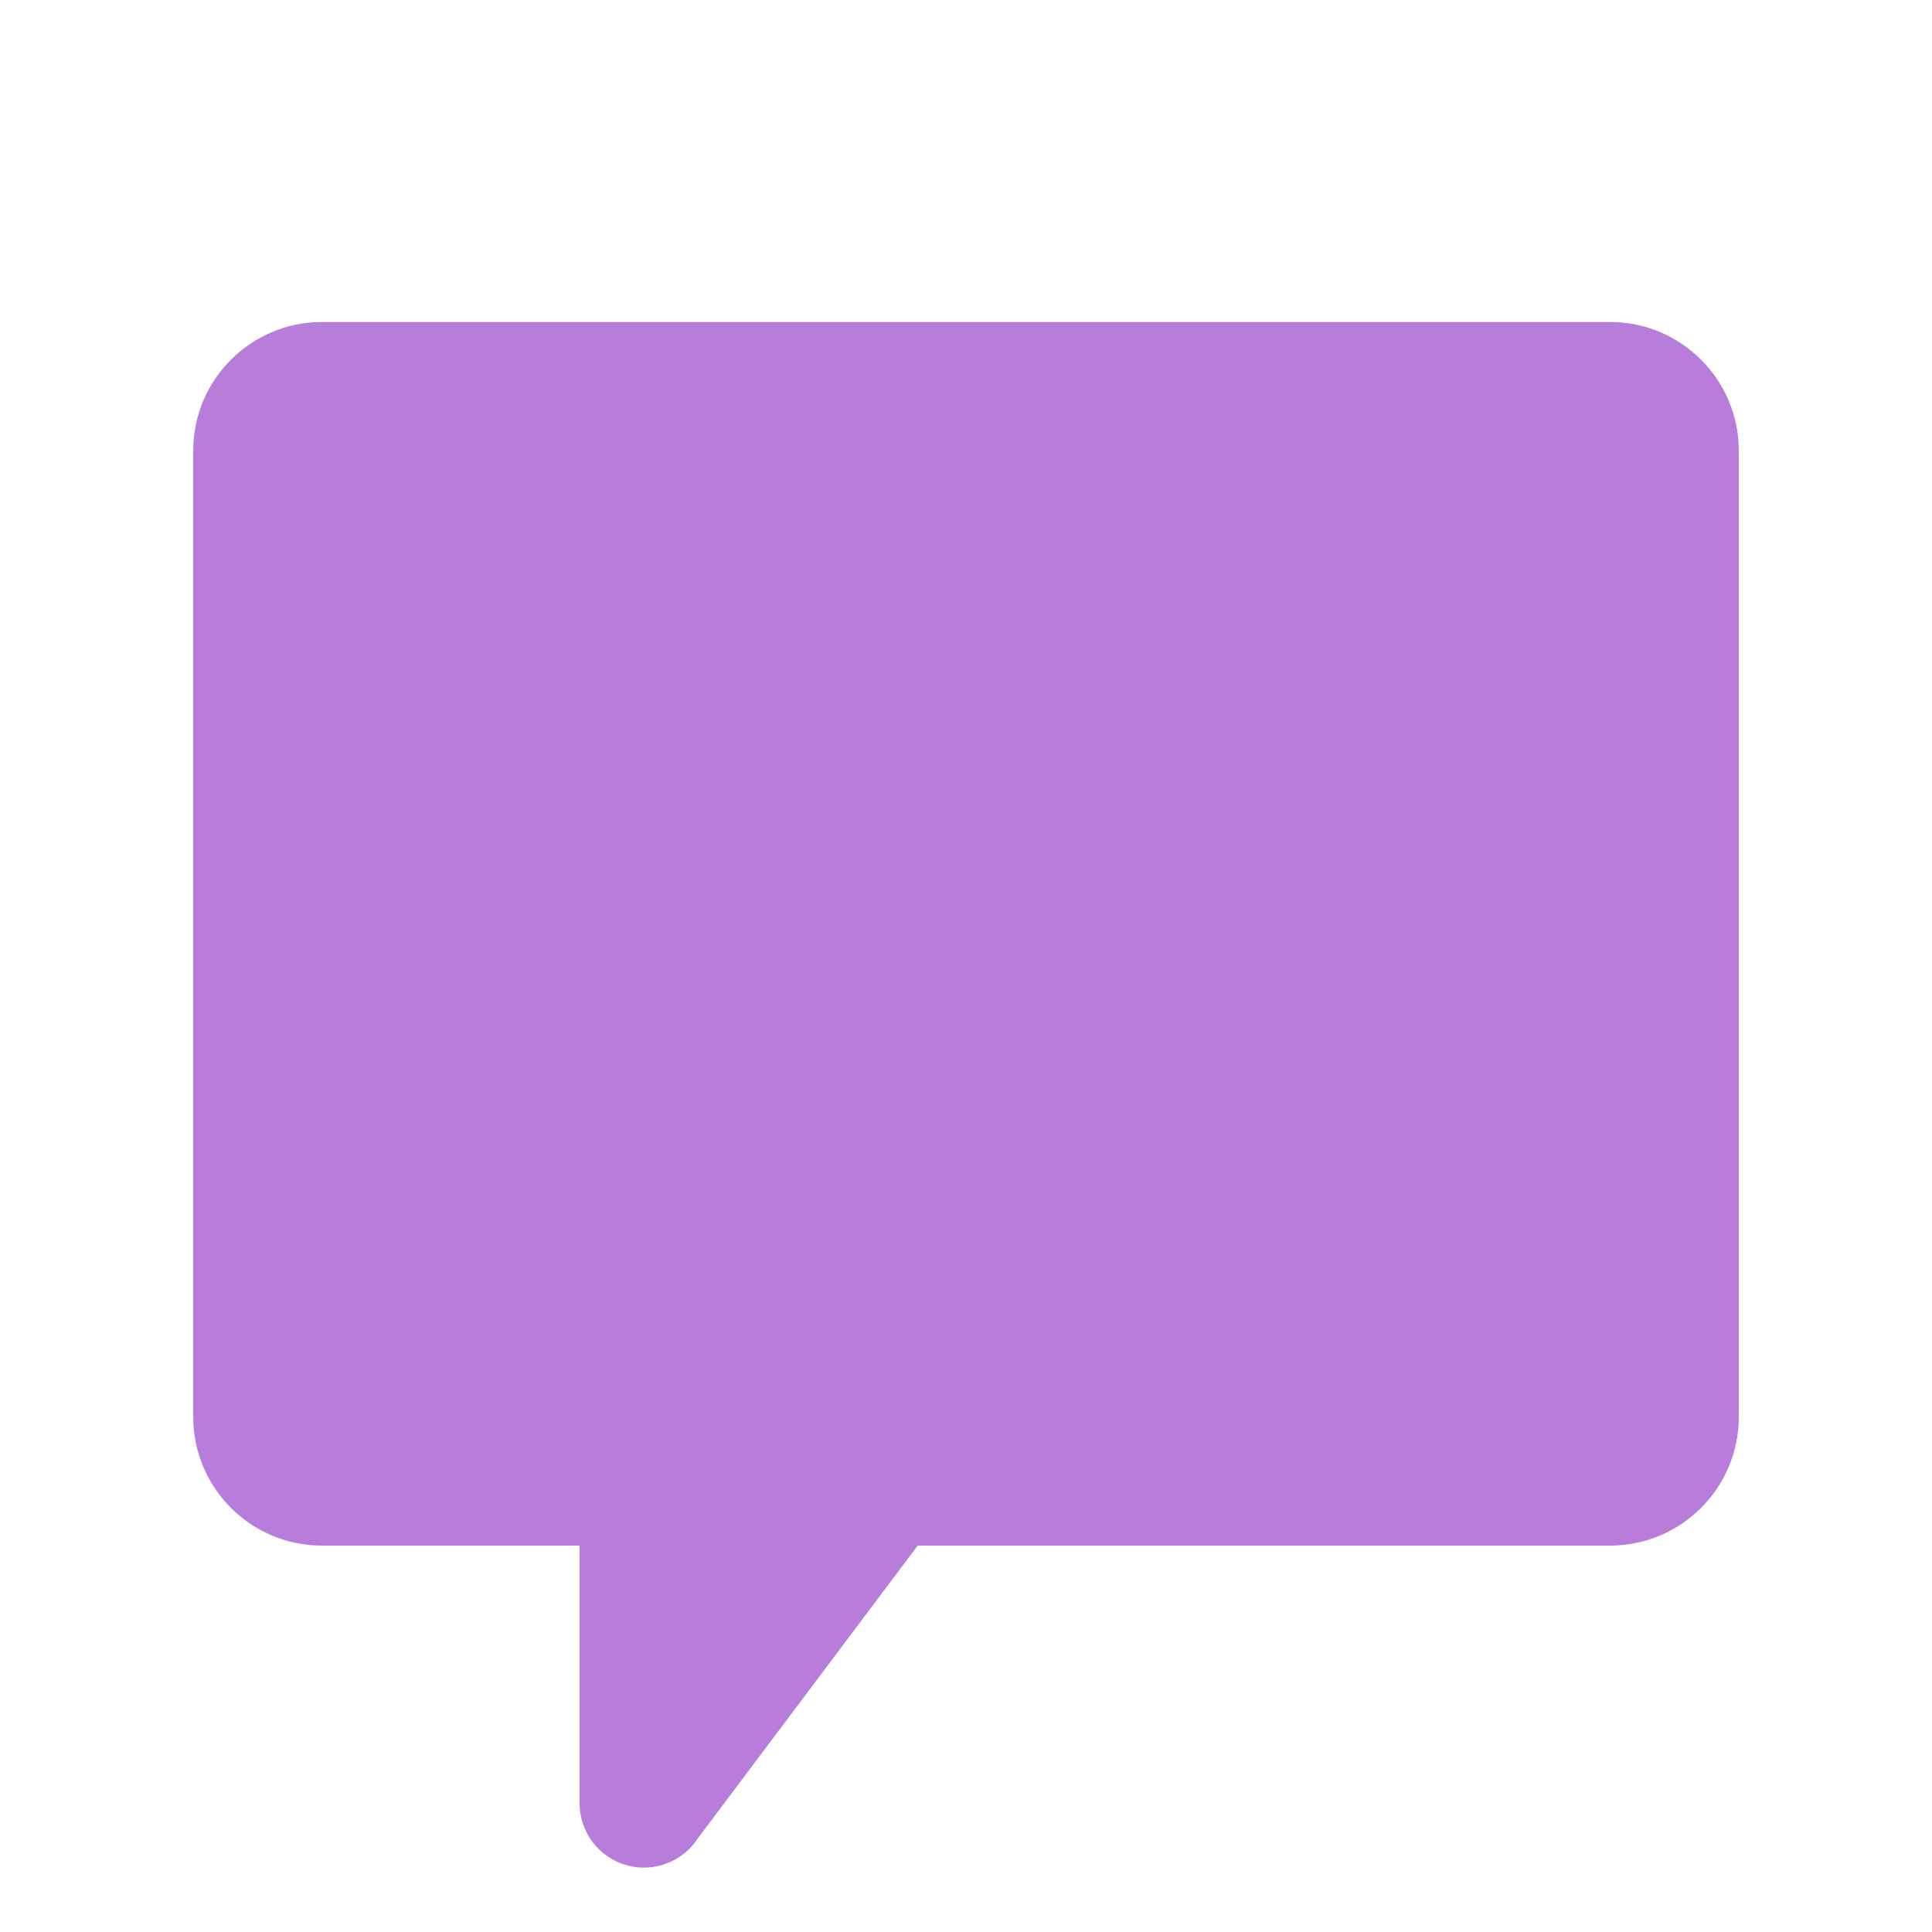
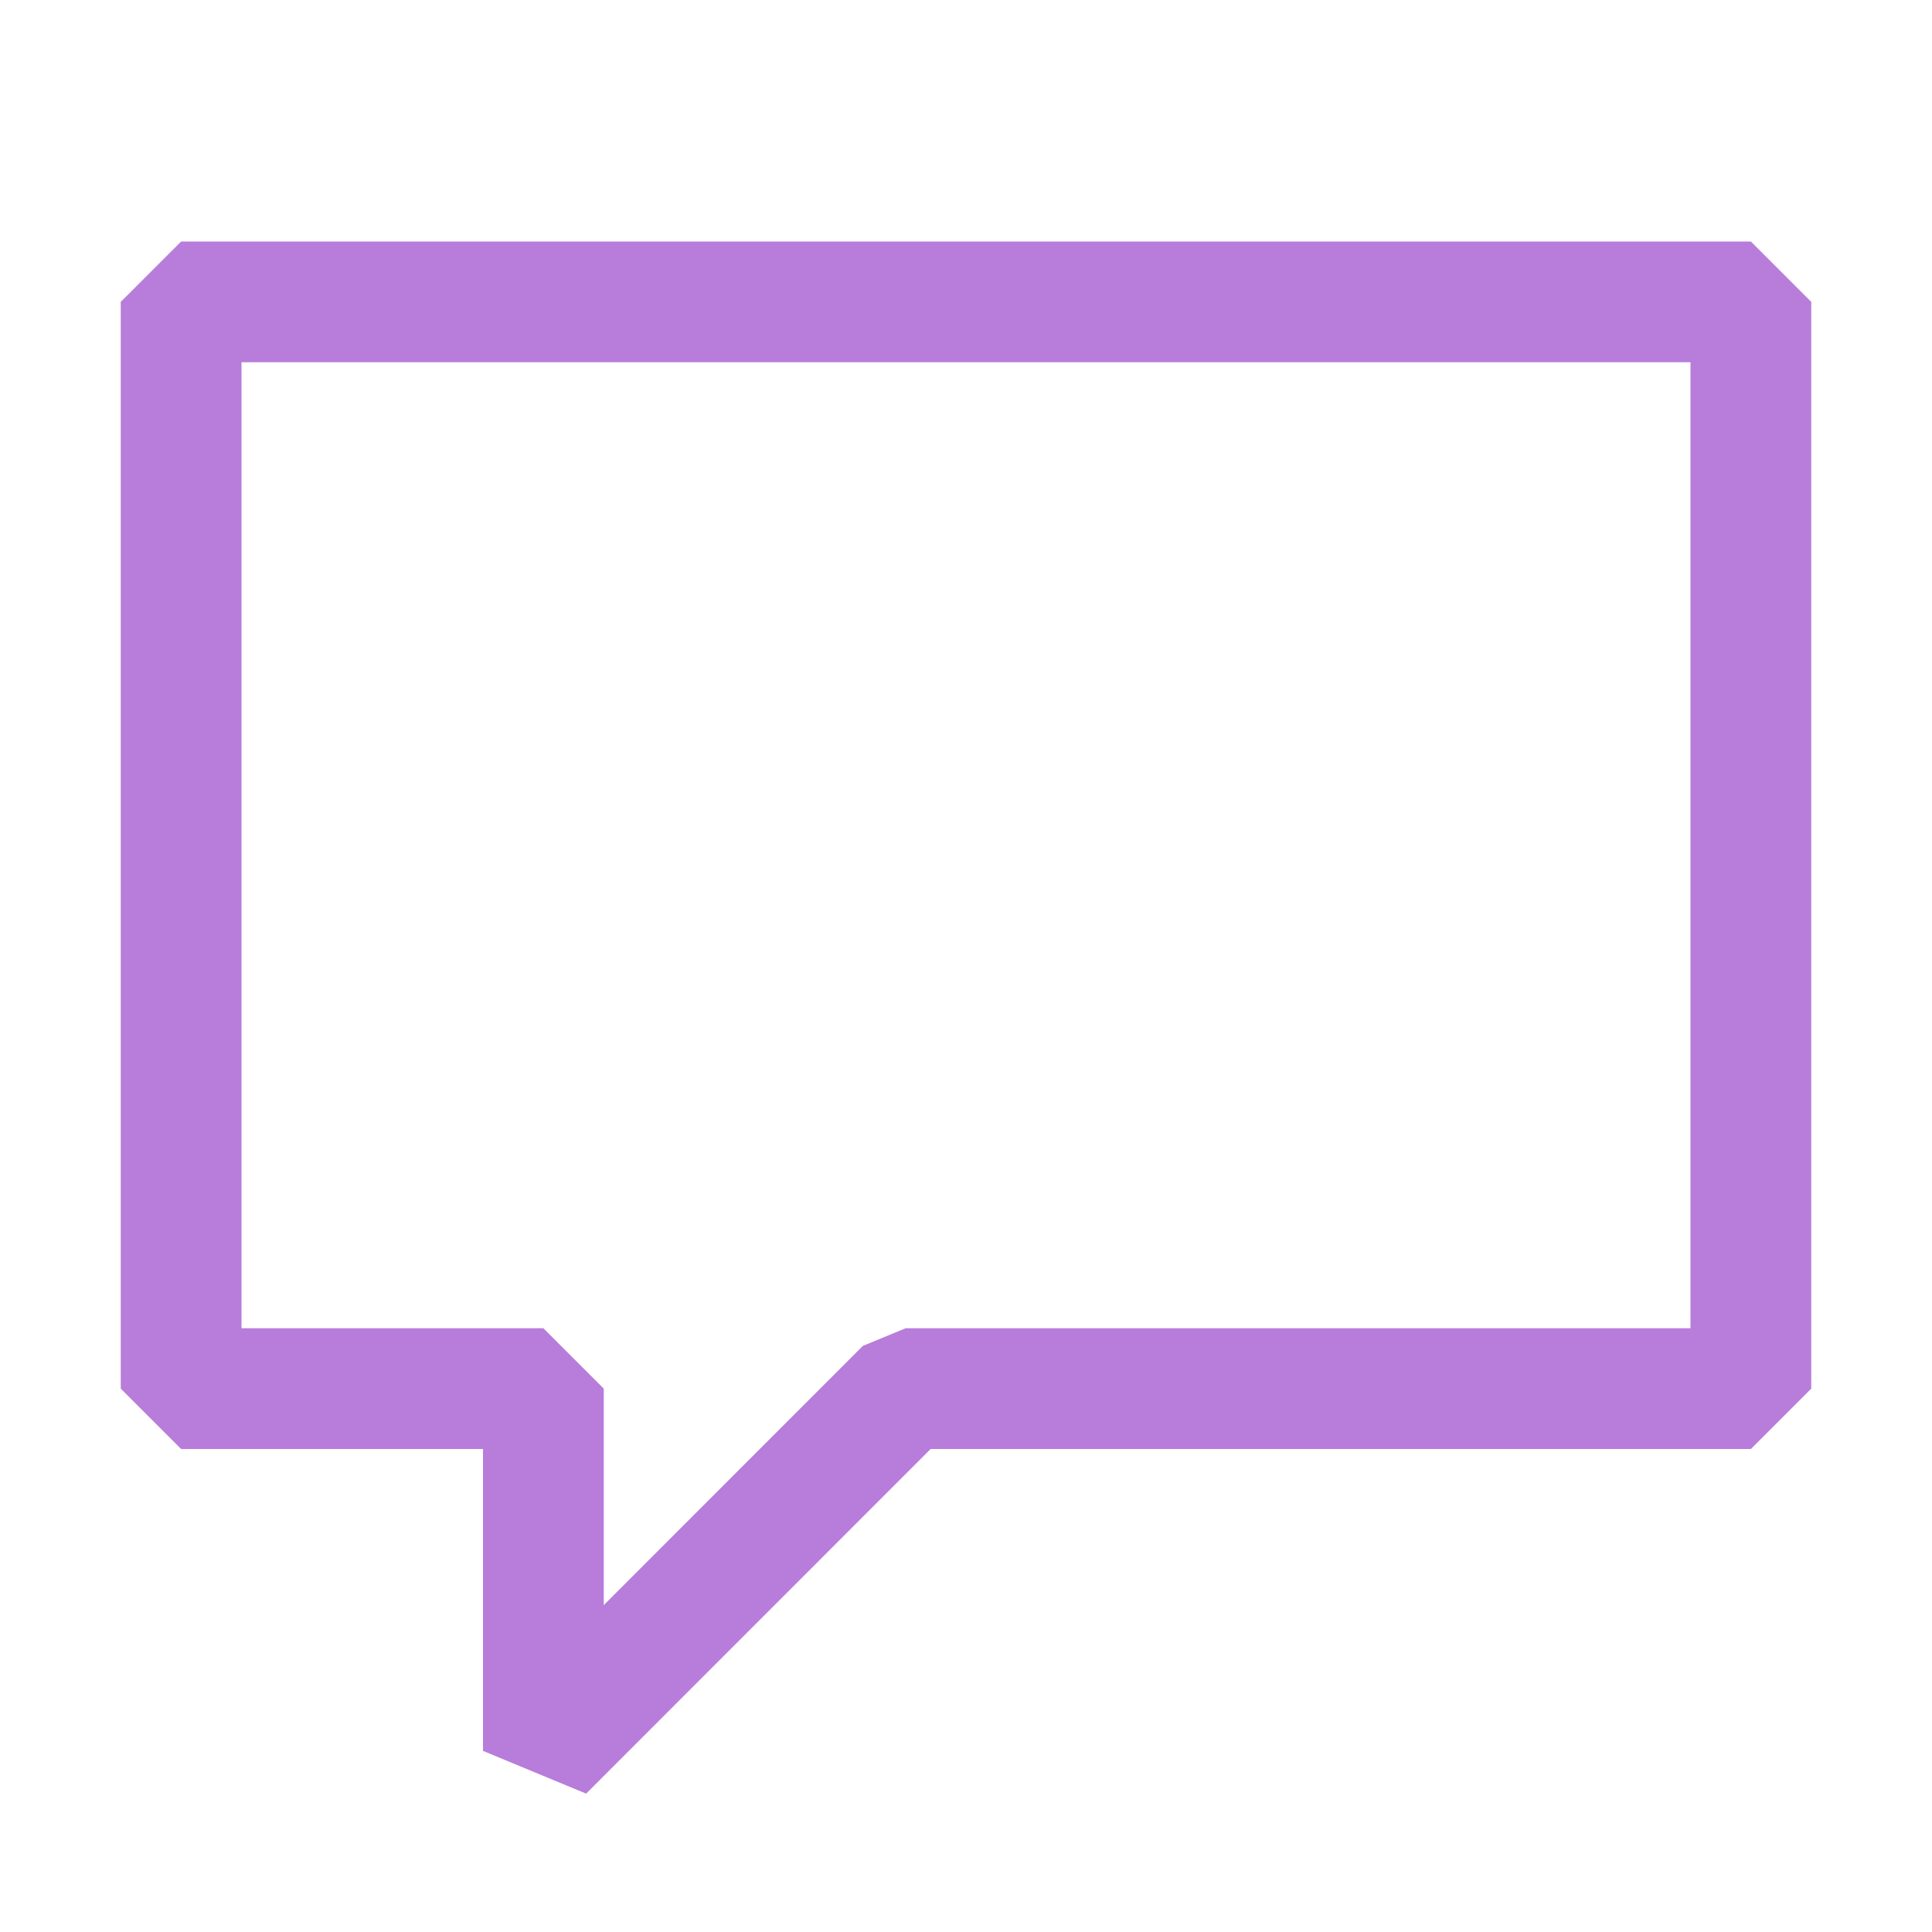
- <svg xmlns="http://www.w3.org/2000/svg" height="16px" width="16px" viewBox="0 0 30 30">
-   <path fill="#B87CDA" d="M5 5a2 2 0 0 0-2 2v15a2 2 0 0 0 2 2h4v4a1 1 0 0 0 1 1 1 1 0 0 0 .838-.457L14.25 24H25a2 2 0 0 0 2-2V7a2 2 0 0 0-2-2H5z" />
+ <svg xmlns="http://www.w3.org/2000/svg" fill="#b87cda" viewBox="0 0 16 16">
+   <path d="M14.5 2H1.5L1 2.5V11.5L1.5 12H4V14.5L4.854 14.854L7.707 12H14.5L15 11.5V2.5L14.5 2ZM14 11H7.5L7.146 11.146L5 13.293V11.5L4.5 11H2V3H14V11Z" />
</svg>
